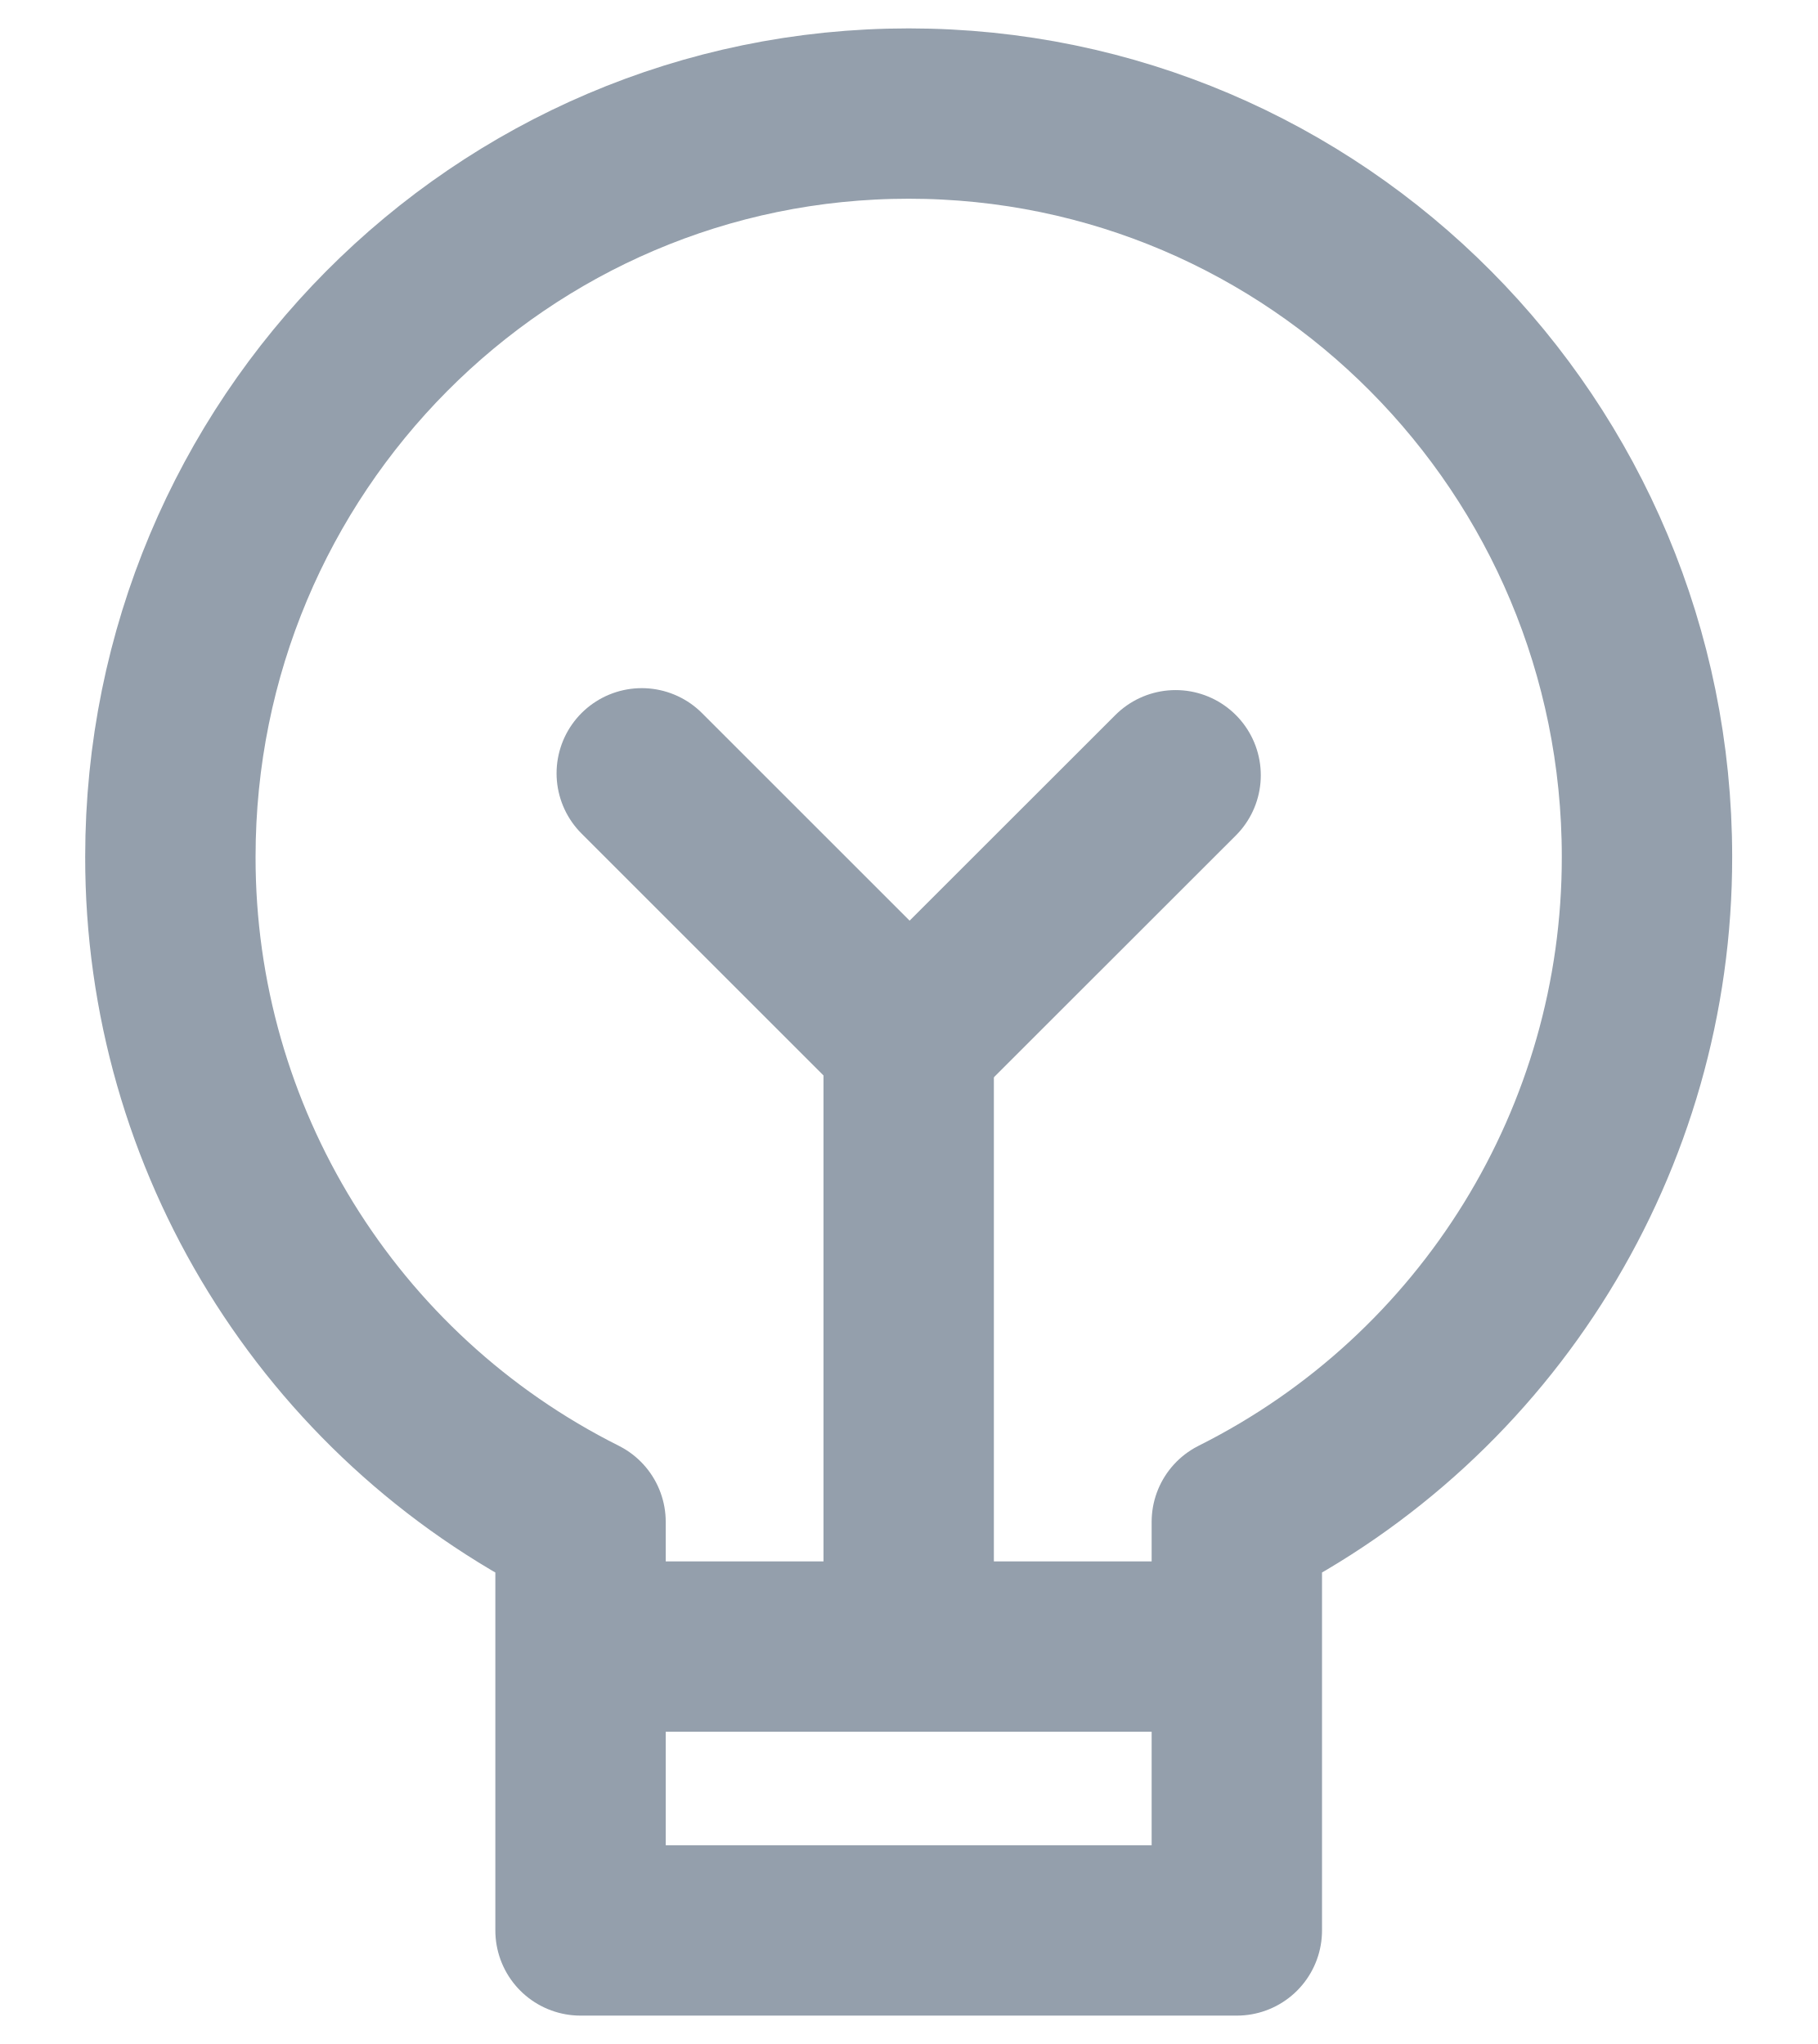
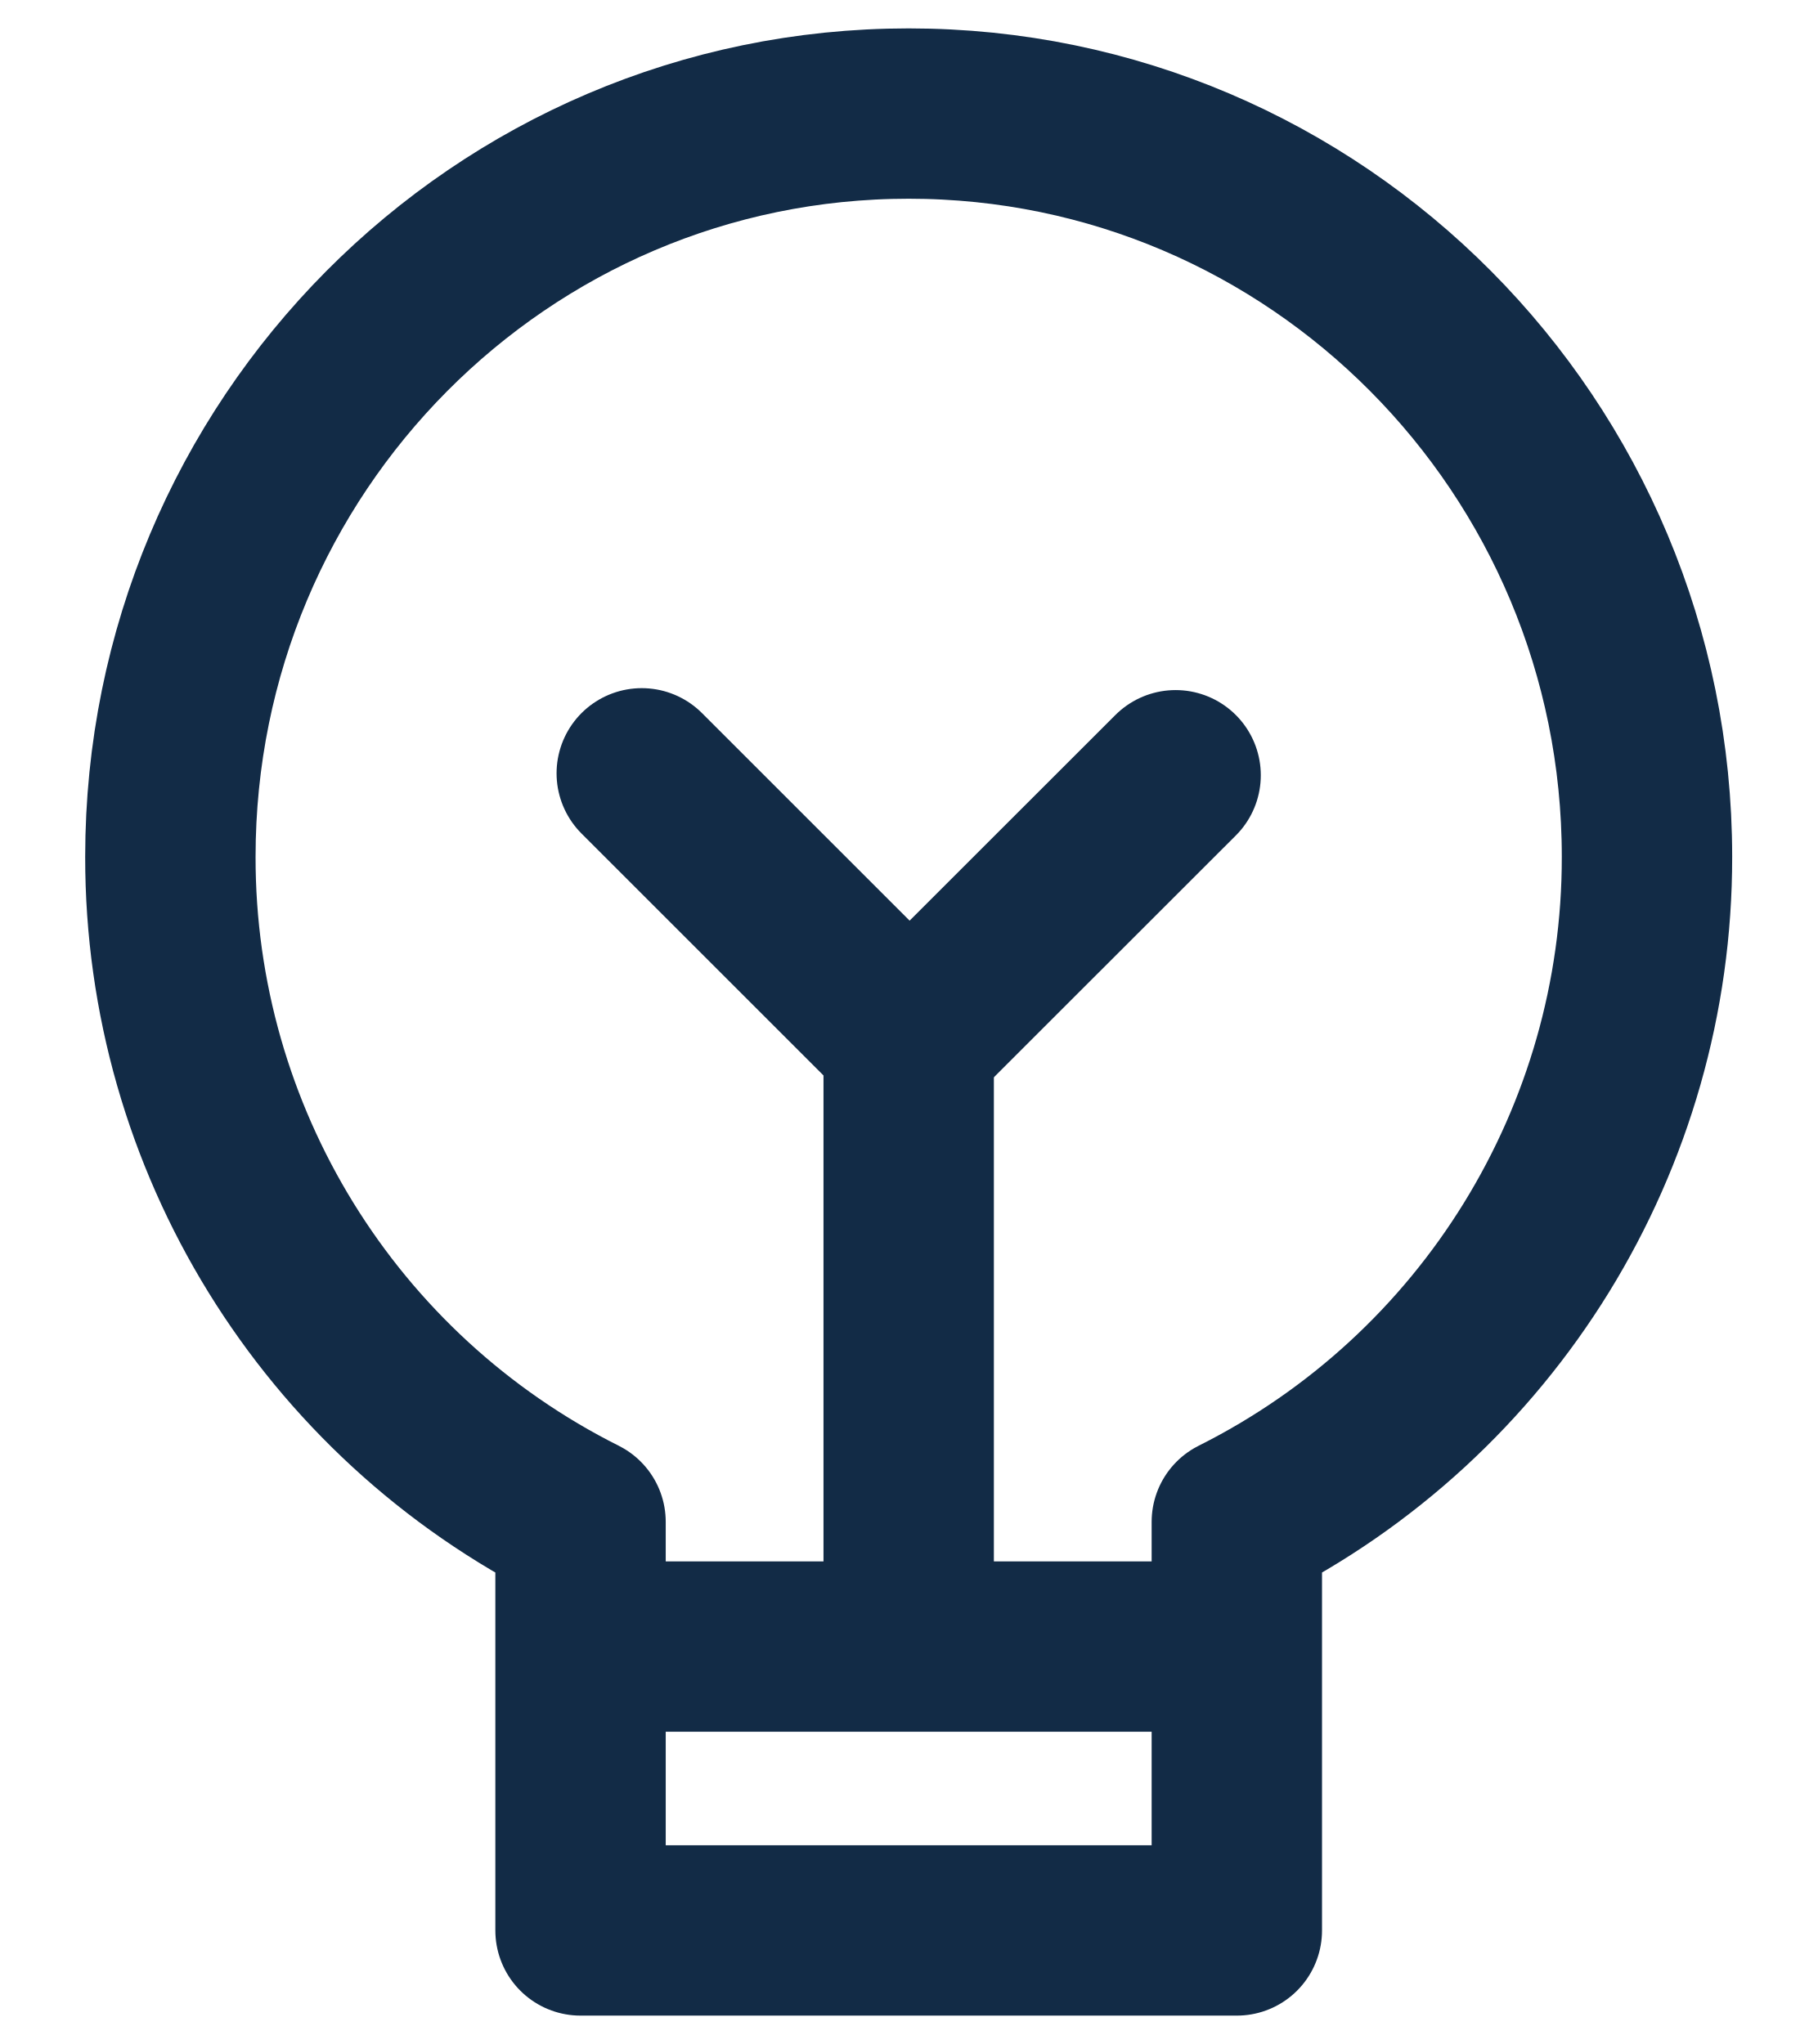
<svg xmlns="http://www.w3.org/2000/svg" width="16" height="18">
-   <g fill="none" fill-rule="evenodd" stroke="#122B46" stroke-linecap="round" stroke-linejoin="round" stroke-width="1.5" opacity=".45">
+   <g fill="none" fill-rule="evenodd" stroke="#122B46" stroke-linecap="round" stroke-linejoin="round" stroke-width="1.5">
    <path d="M5.5 14.5h5M8 14V9M14.5 7.545C14.5 3.93 11.59 1 8 1S1.5 3.93 1.5 7.545a6.542 6.542 0 0 0 3.611 5.857V17h5.778v-3.598A6.542 6.542 0 0 0 14.5 7.545z" />
    <path d="M10.35 6.827L8.008 9.168 5.65 6.81" />
  </g>
</svg>
